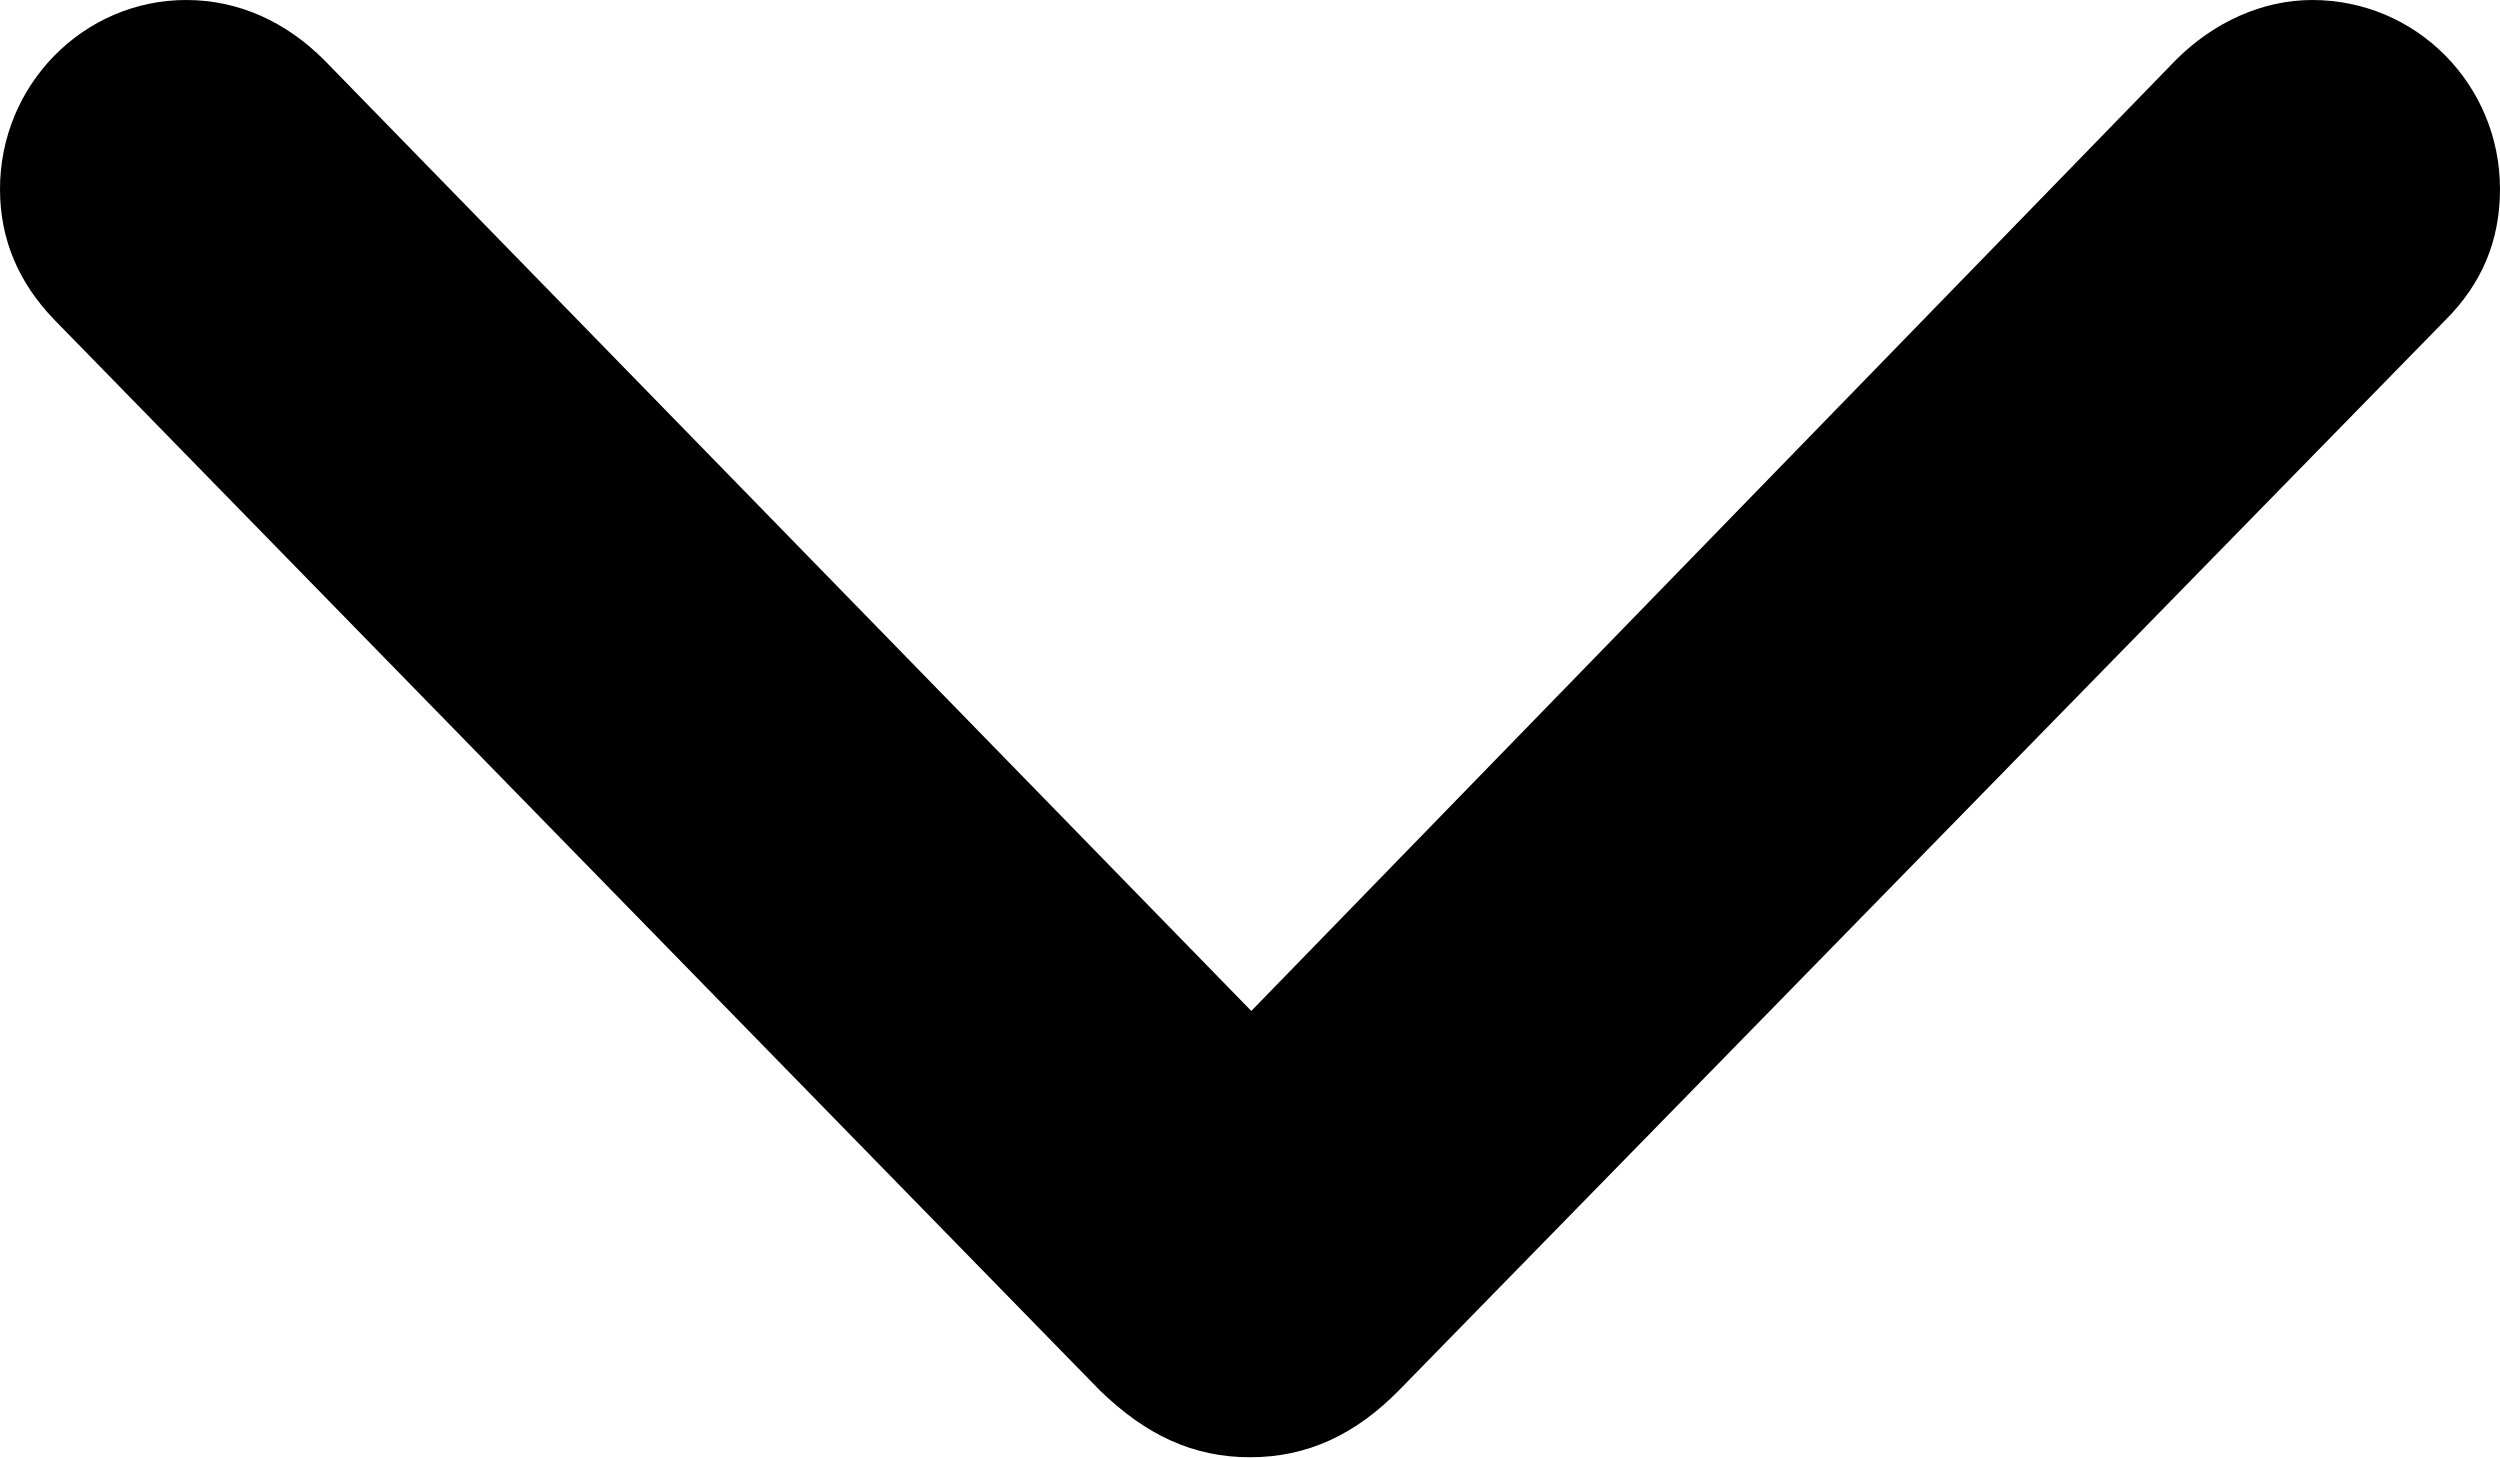
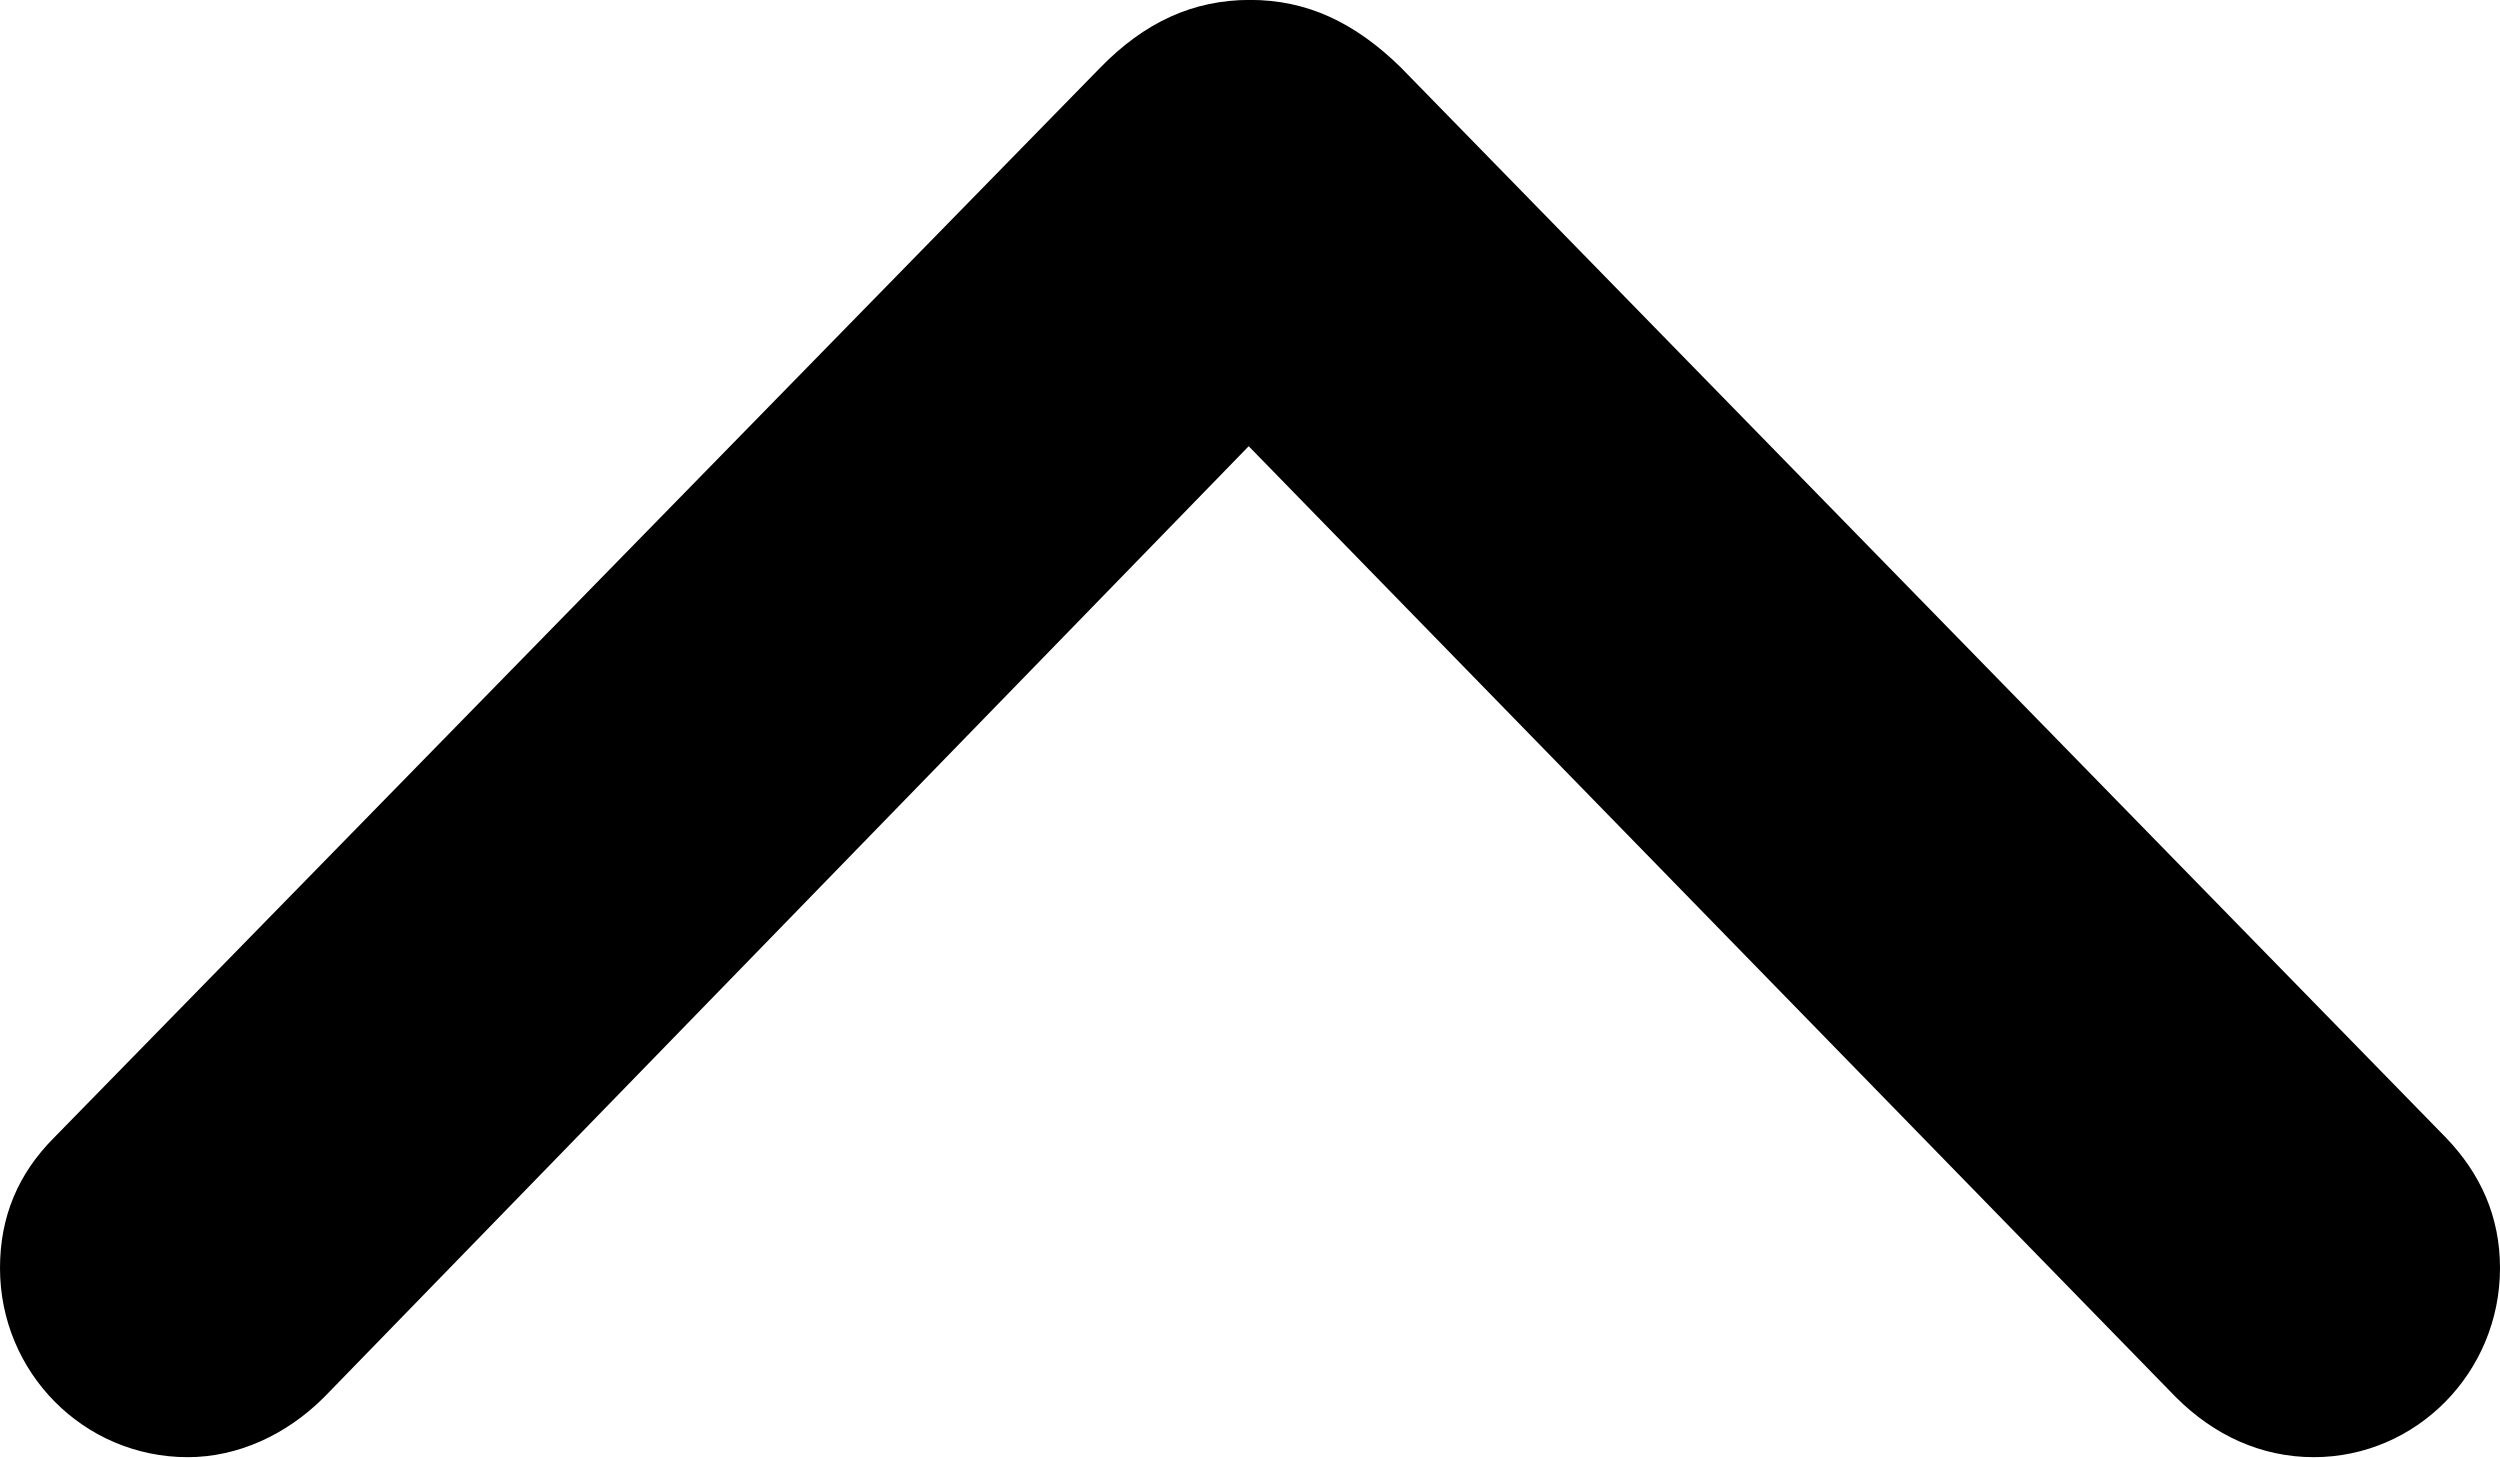
<svg xmlns="http://www.w3.org/2000/svg" width="11.556" height="6.735" viewBox="19.822 23.551 11.556 6.735" fill="none">
-   <path d="M25.6 30.287C25.337 30.287 25.118 30.184 24.906 29.978L20.073 25.029C19.912 24.862 19.822 24.663 19.822 24.425C19.822 23.943 20.208 23.551 20.683 23.551C20.928 23.551 21.146 23.654 21.32 23.828L25.606 28.224L29.88 23.828C30.054 23.654 30.279 23.551 30.51 23.551C30.992 23.551 31.378 23.943 31.378 24.425C31.378 24.663 31.294 24.862 31.127 25.029L26.294 29.972C26.088 30.184 25.863 30.287 25.6 30.287Z" fill="black" />
+   <path transform="rotate(180 25.6 26.9188)" d="M25.6 30.287C25.337 30.287 25.118 30.184 24.906 29.978L20.073 25.029C19.912 24.862 19.822 24.663 19.822 24.425C19.822 23.943 20.208 23.551 20.683 23.551C20.928 23.551 21.146 23.654 21.32 23.828L25.606 28.224L29.88 23.828C30.054 23.654 30.279 23.551 30.51 23.551C30.992 23.551 31.378 23.943 31.378 24.425C31.378 24.663 31.294 24.862 31.127 25.029L26.294 29.972C26.088 30.184 25.863 30.287 25.6 30.287Z" fill="black" />
</svg>
